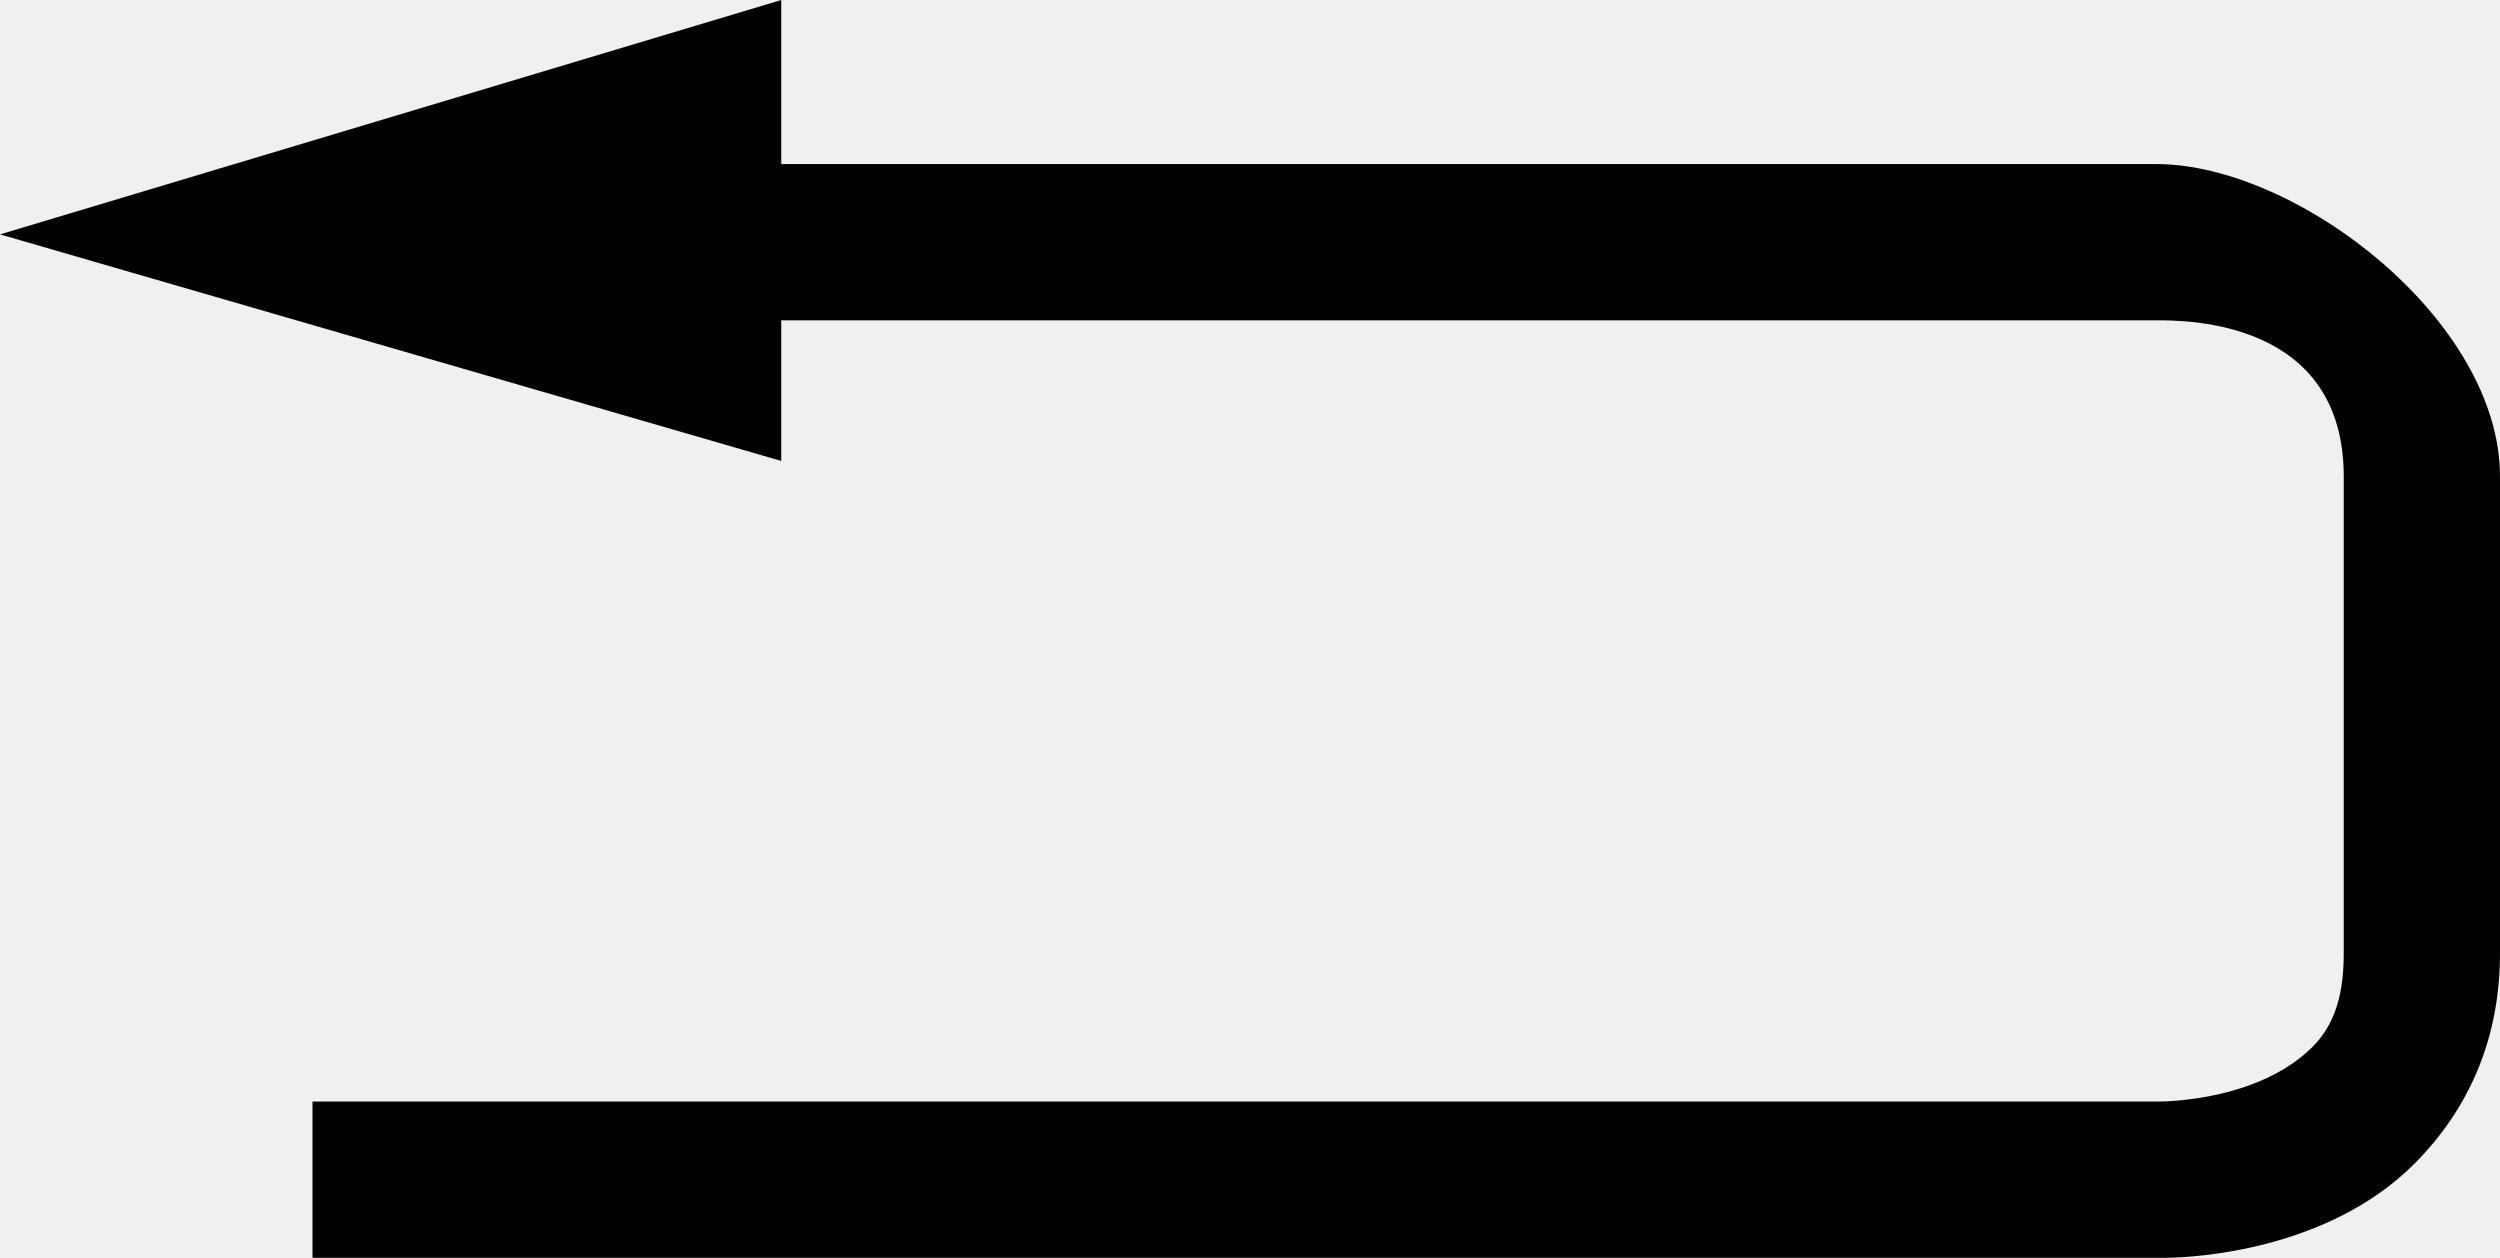
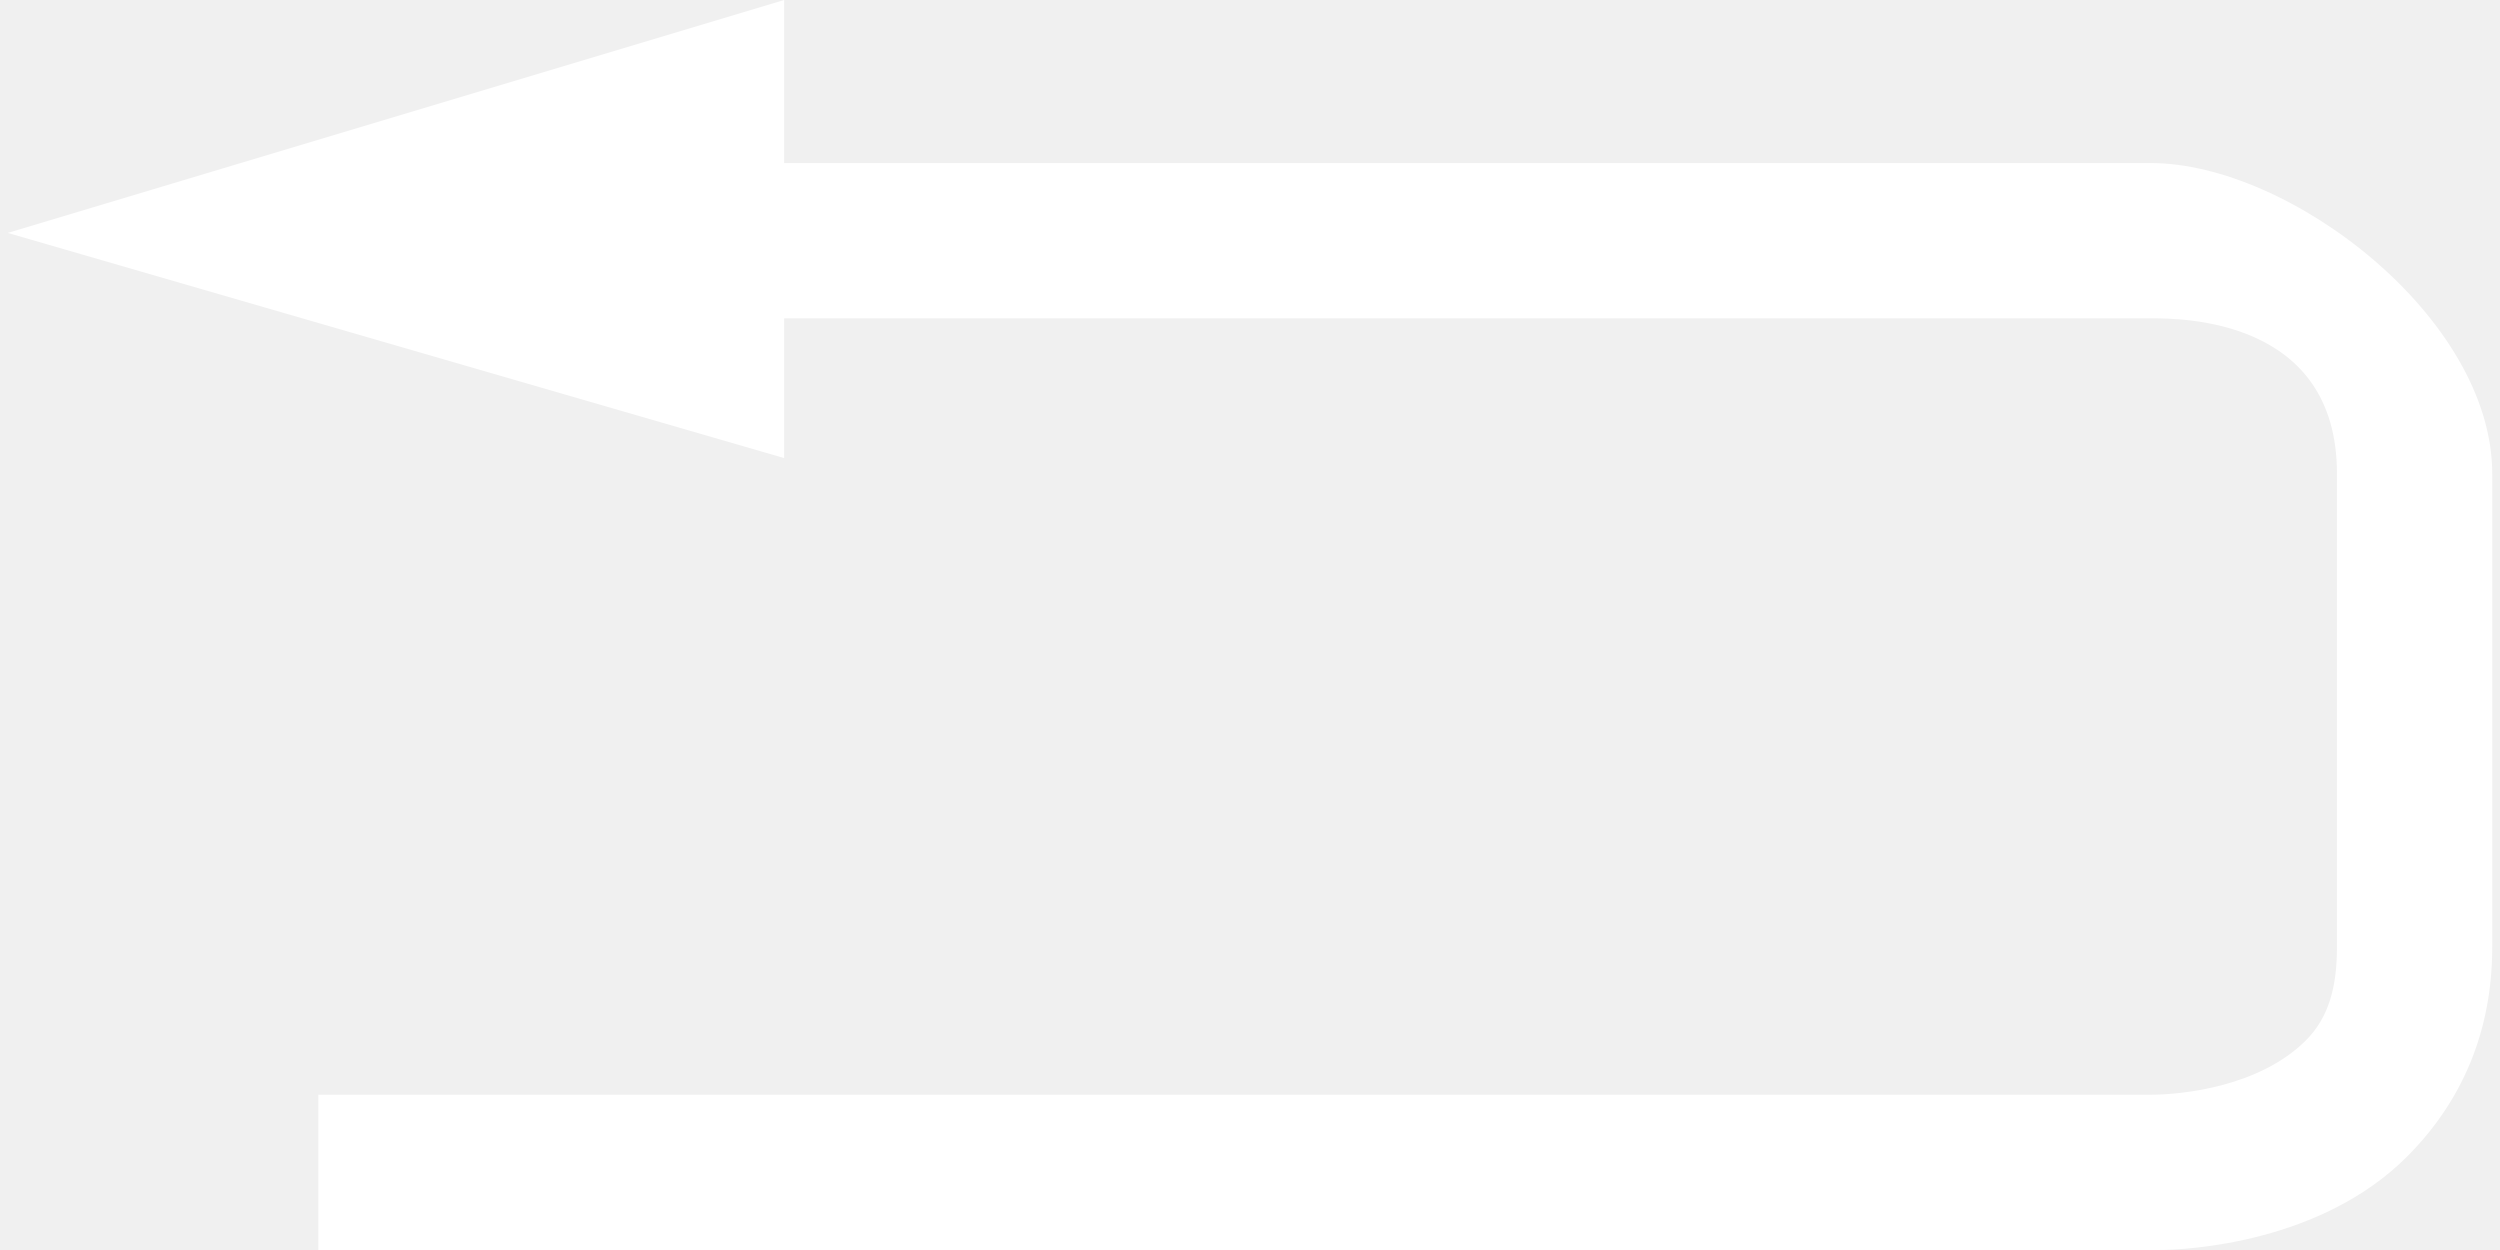
- <svg xmlns="http://www.w3.org/2000/svg" viewBox="0 0 32 16.1">
-   <path d="M27.6 2.1H10V0L0 3l10 2.9V4.1h17.6c.4 0 2.4 0 2.4 2v6.1c0 .5-.1.9-.4 1.2-.6.6-1.6.7-2 .7H4v2H27.7c.4 0 2.1-.1 3.2-1.2.7-.7 1.1-1.6 1.1-2.7V6.1c0-2-2.6-4-4.4-4z" fill="#010101" />
+ <svg xmlns="http://www.w3.org/2000/svg" viewBox="0 0 32 16.1" width="32" height="16" fill="#fff">
+   <path d="M27.6 2.1H10V0L0 3l10 2.9V4.1h17.6c.4 0 2.4 0 2.4 2v6.1c0 .5-.1.9-.4 1.2-.6.6-1.6.7-2 .7H4v2H27.7c.4 0 2.1-.1 3.2-1.2.7-.7 1.1-1.6 1.1-2.7V6.1c0-2-2.6-4-4.4-4z" />
</svg>
